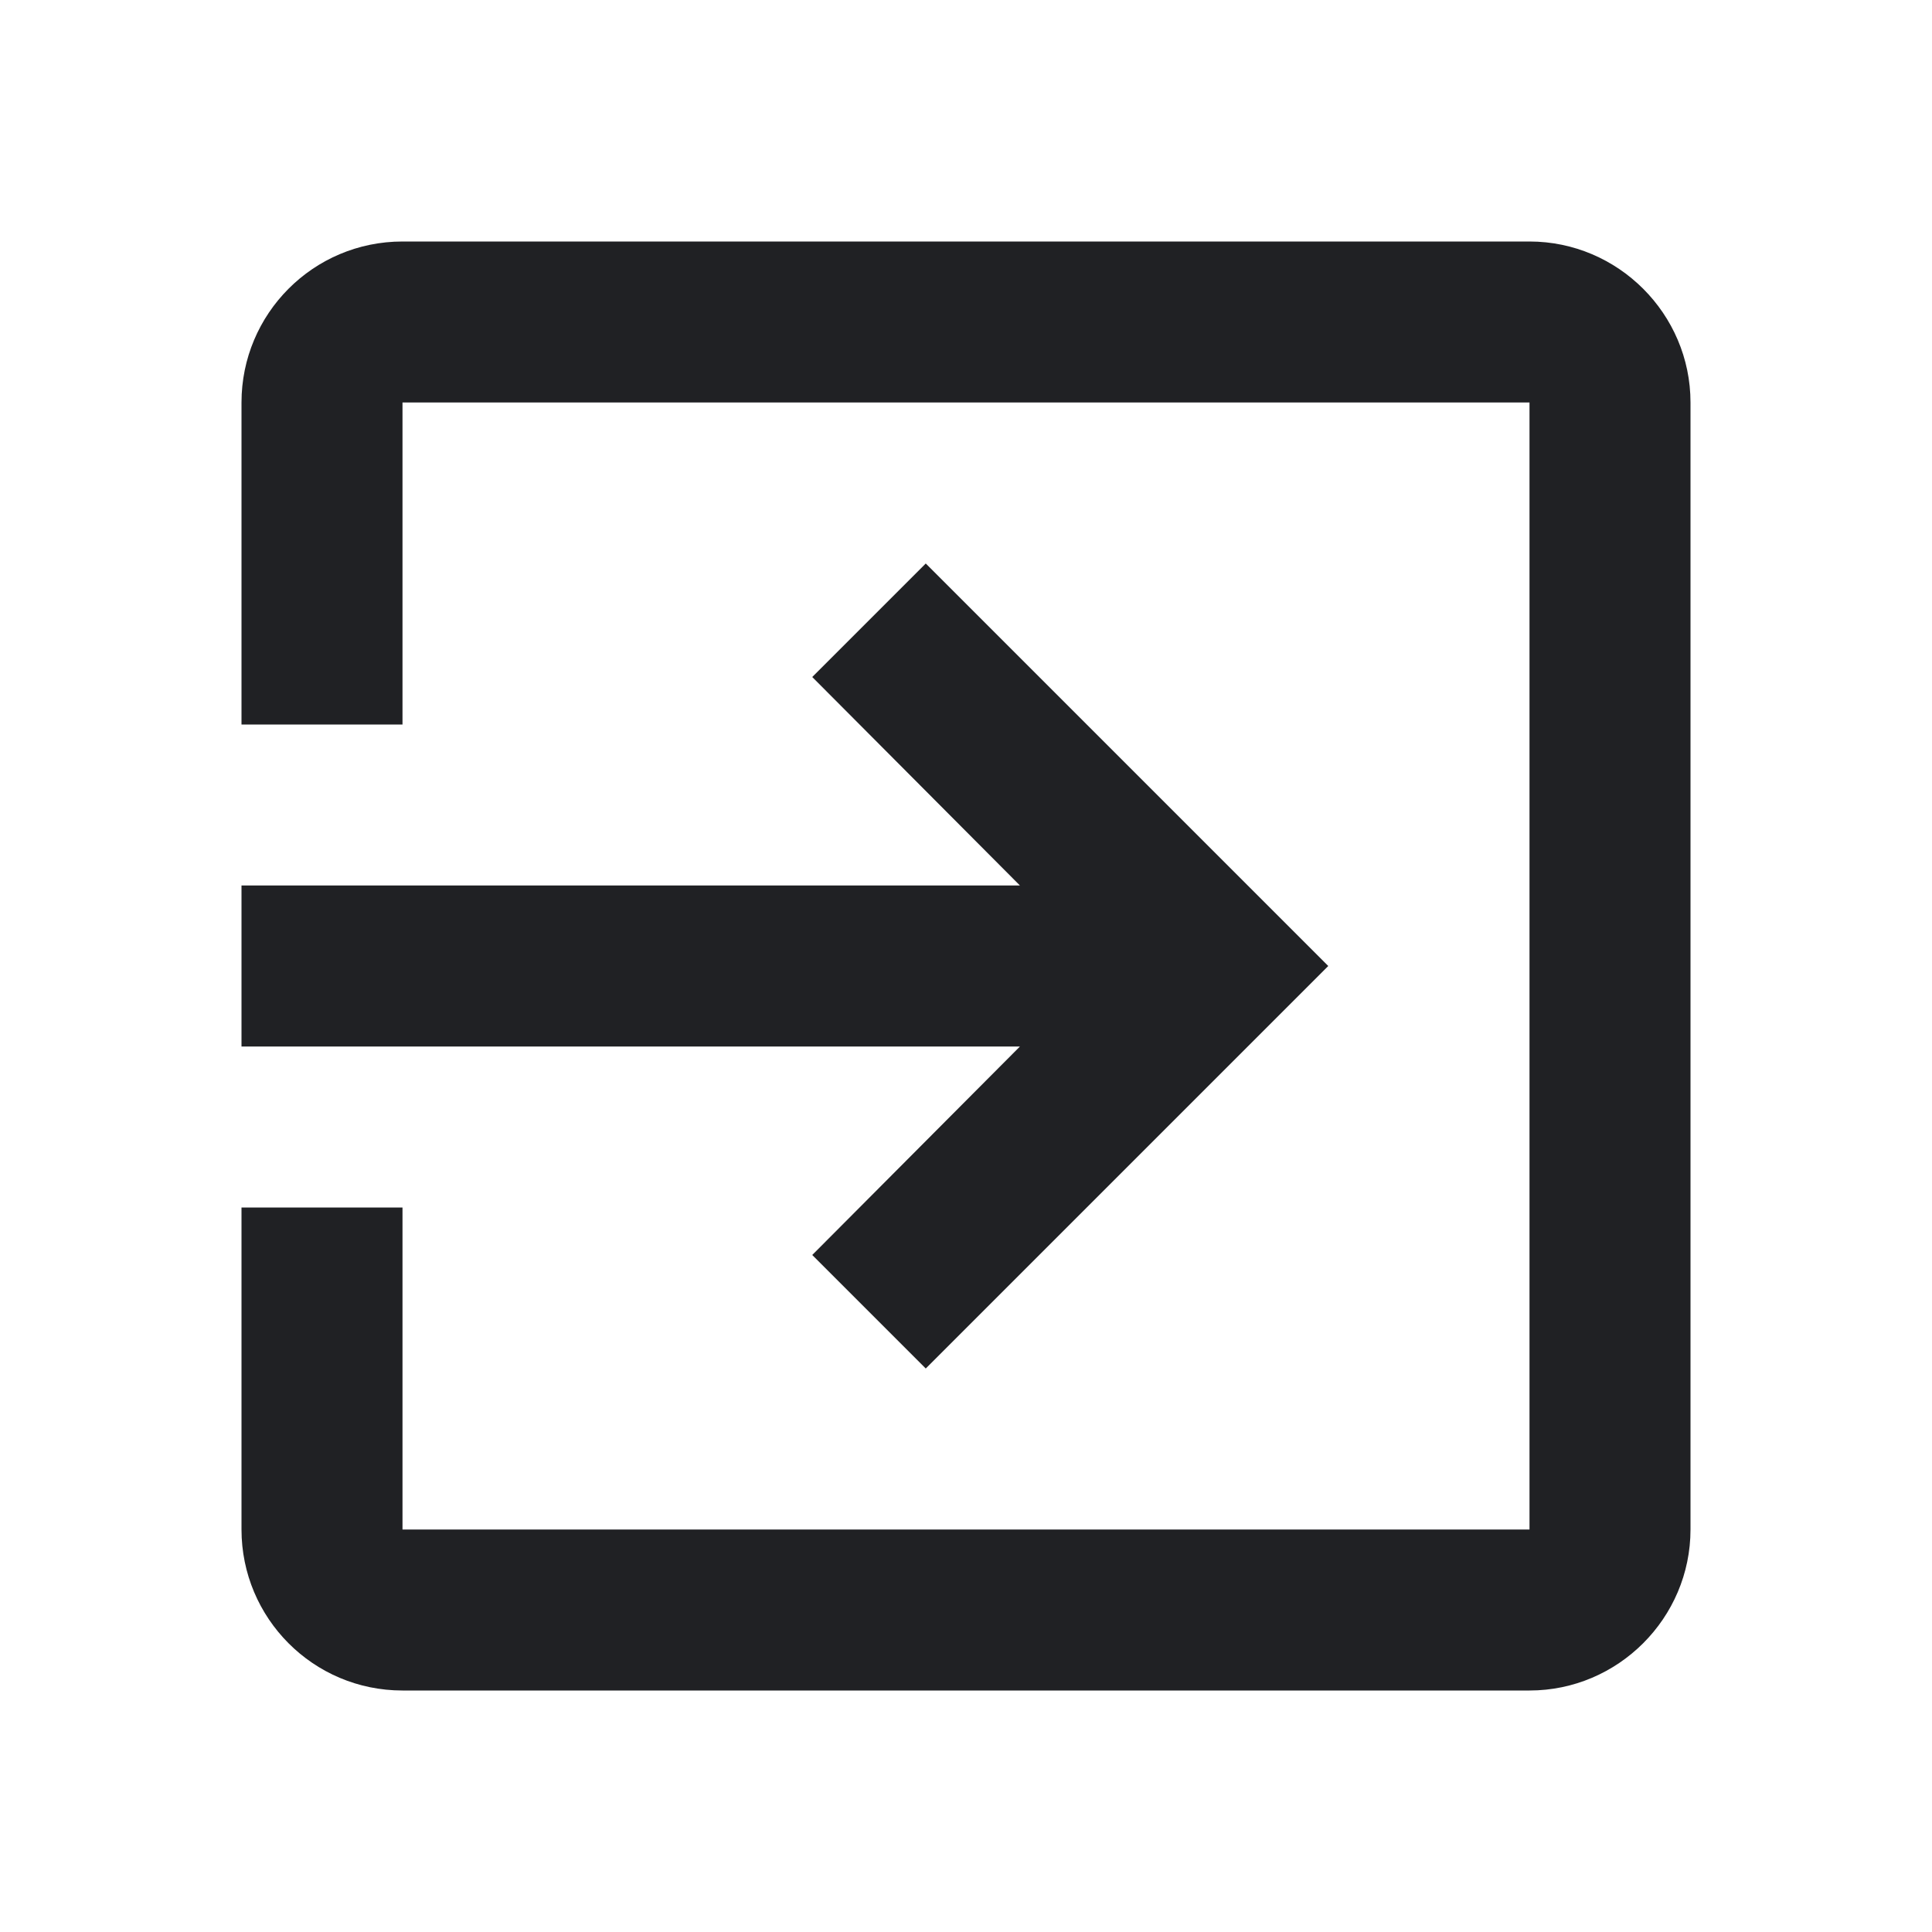
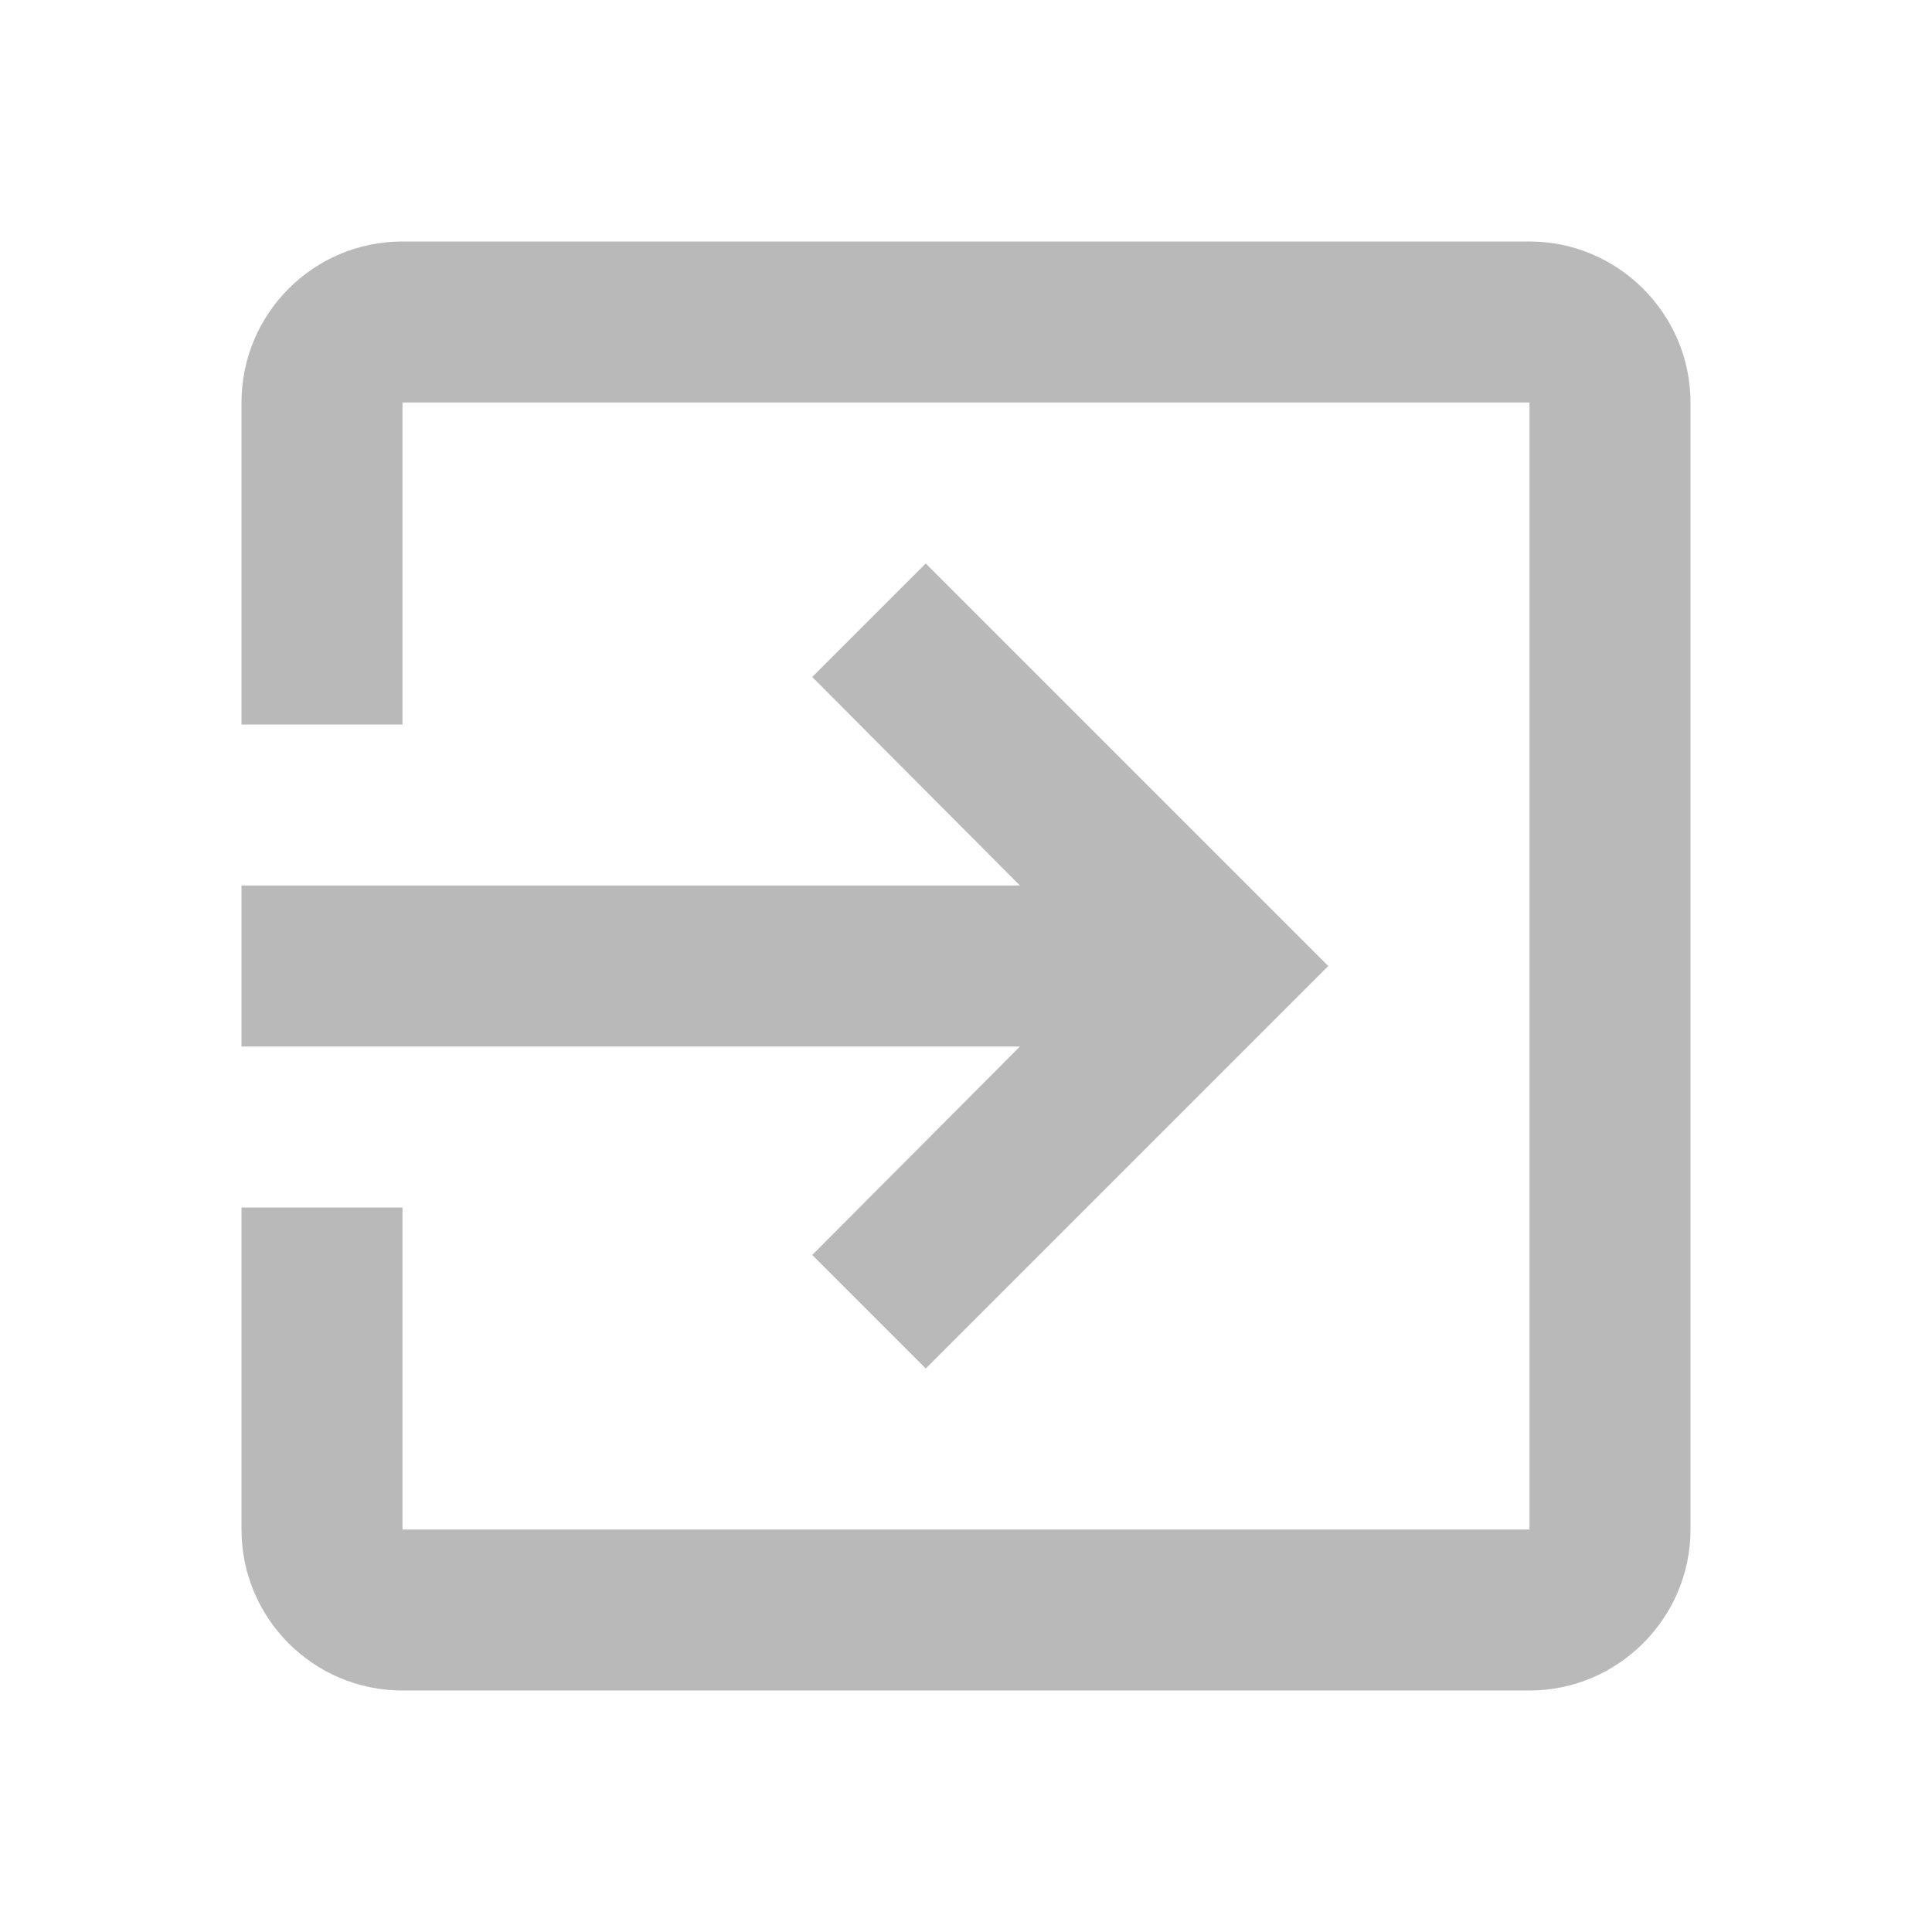
<svg xmlns="http://www.w3.org/2000/svg" viewBox="0 0 24 24">
-   <path fill="#202124" d="M10.09,15.59L11.5,17l5,-5,-5,-5,-1.41,1.41L12.67,11H3v2h9.67l-2.58,2.59zM19,3H5c-1.11,0,-2,0.9,-2,2v4h2V5h14v14H5v-4H3v4c0,1.1,0.89,2,2,2h14c1.1,0,2,-0.9,2,-2V5c0,-1.1,-0.9,-2,-2,-2z" />
+   <path fill="#b9b9b9" d="M10.09,15.59L11.5,17l5,-5,-5,-5,-1.41,1.41L12.67,11H3v2h9.67l-2.58,2.59zM19,3H5c-1.11,0,-2,0.9,-2,2v4h2V5h14v14H5v-4H3v4c0,1.1,0.89,2,2,2h14c1.1,0,2,-0.9,2,-2V5c0,-1.1,-0.9,-2,-2,-2z" />
</svg>
